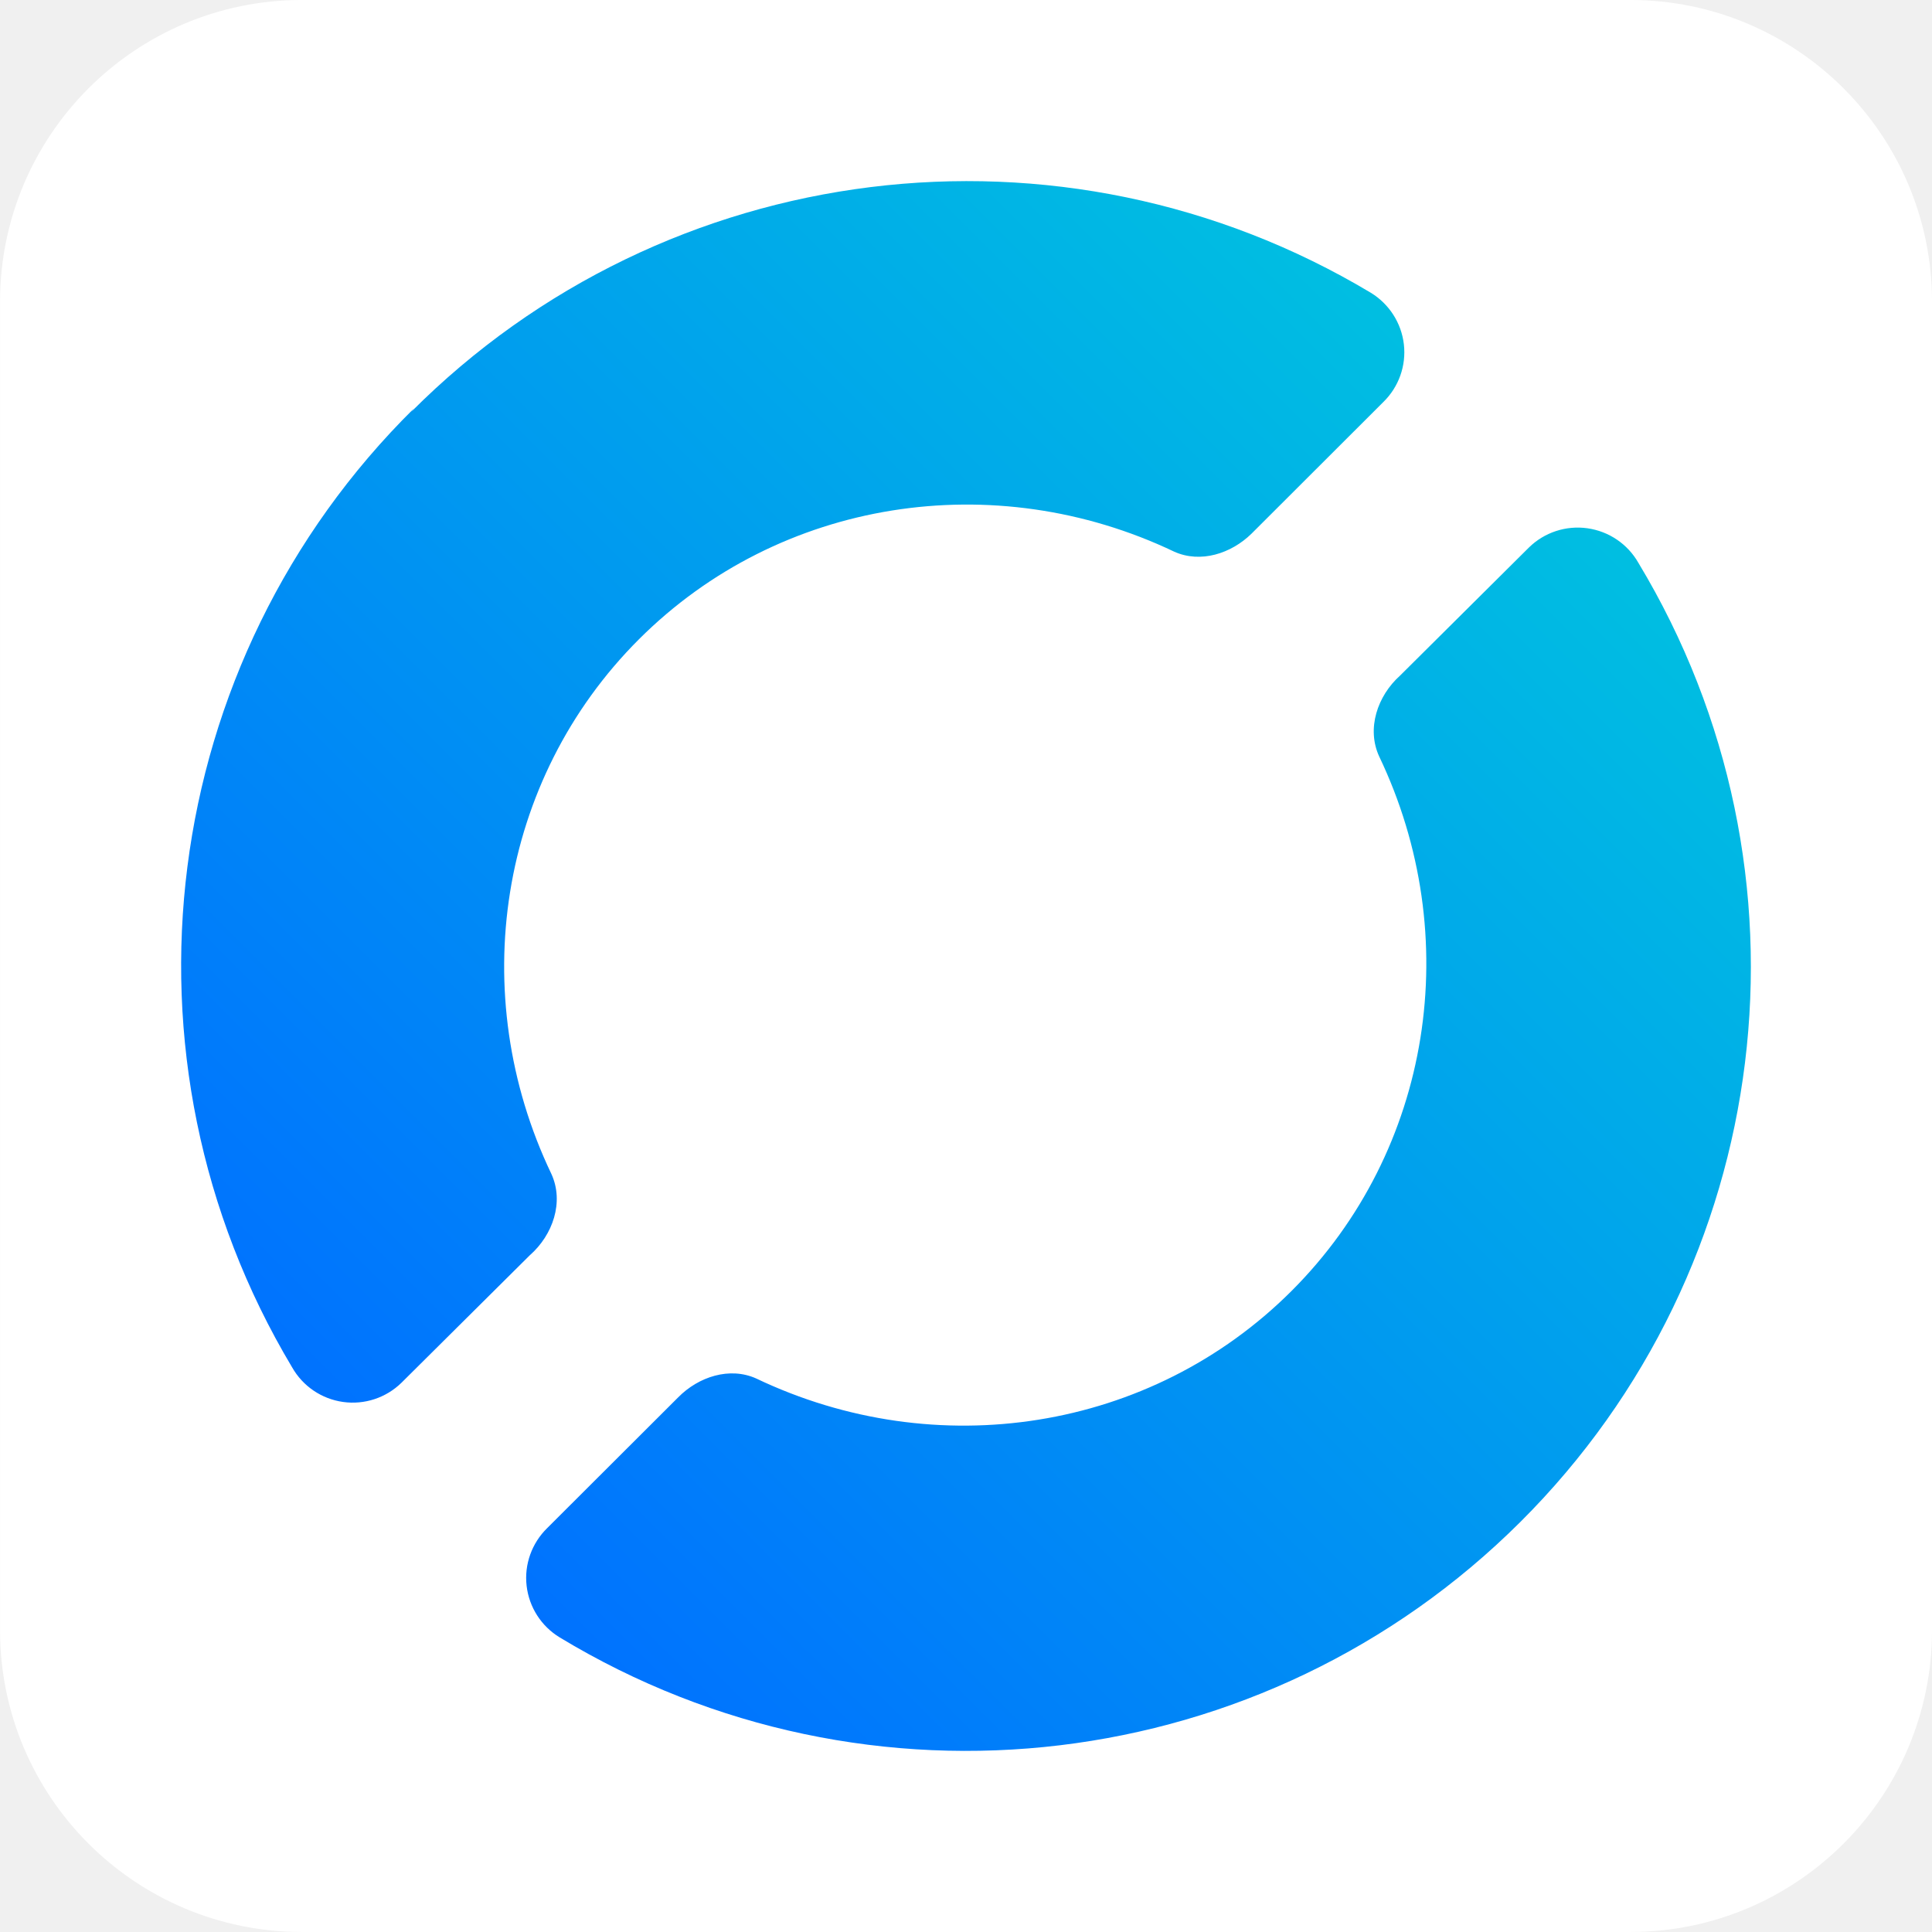
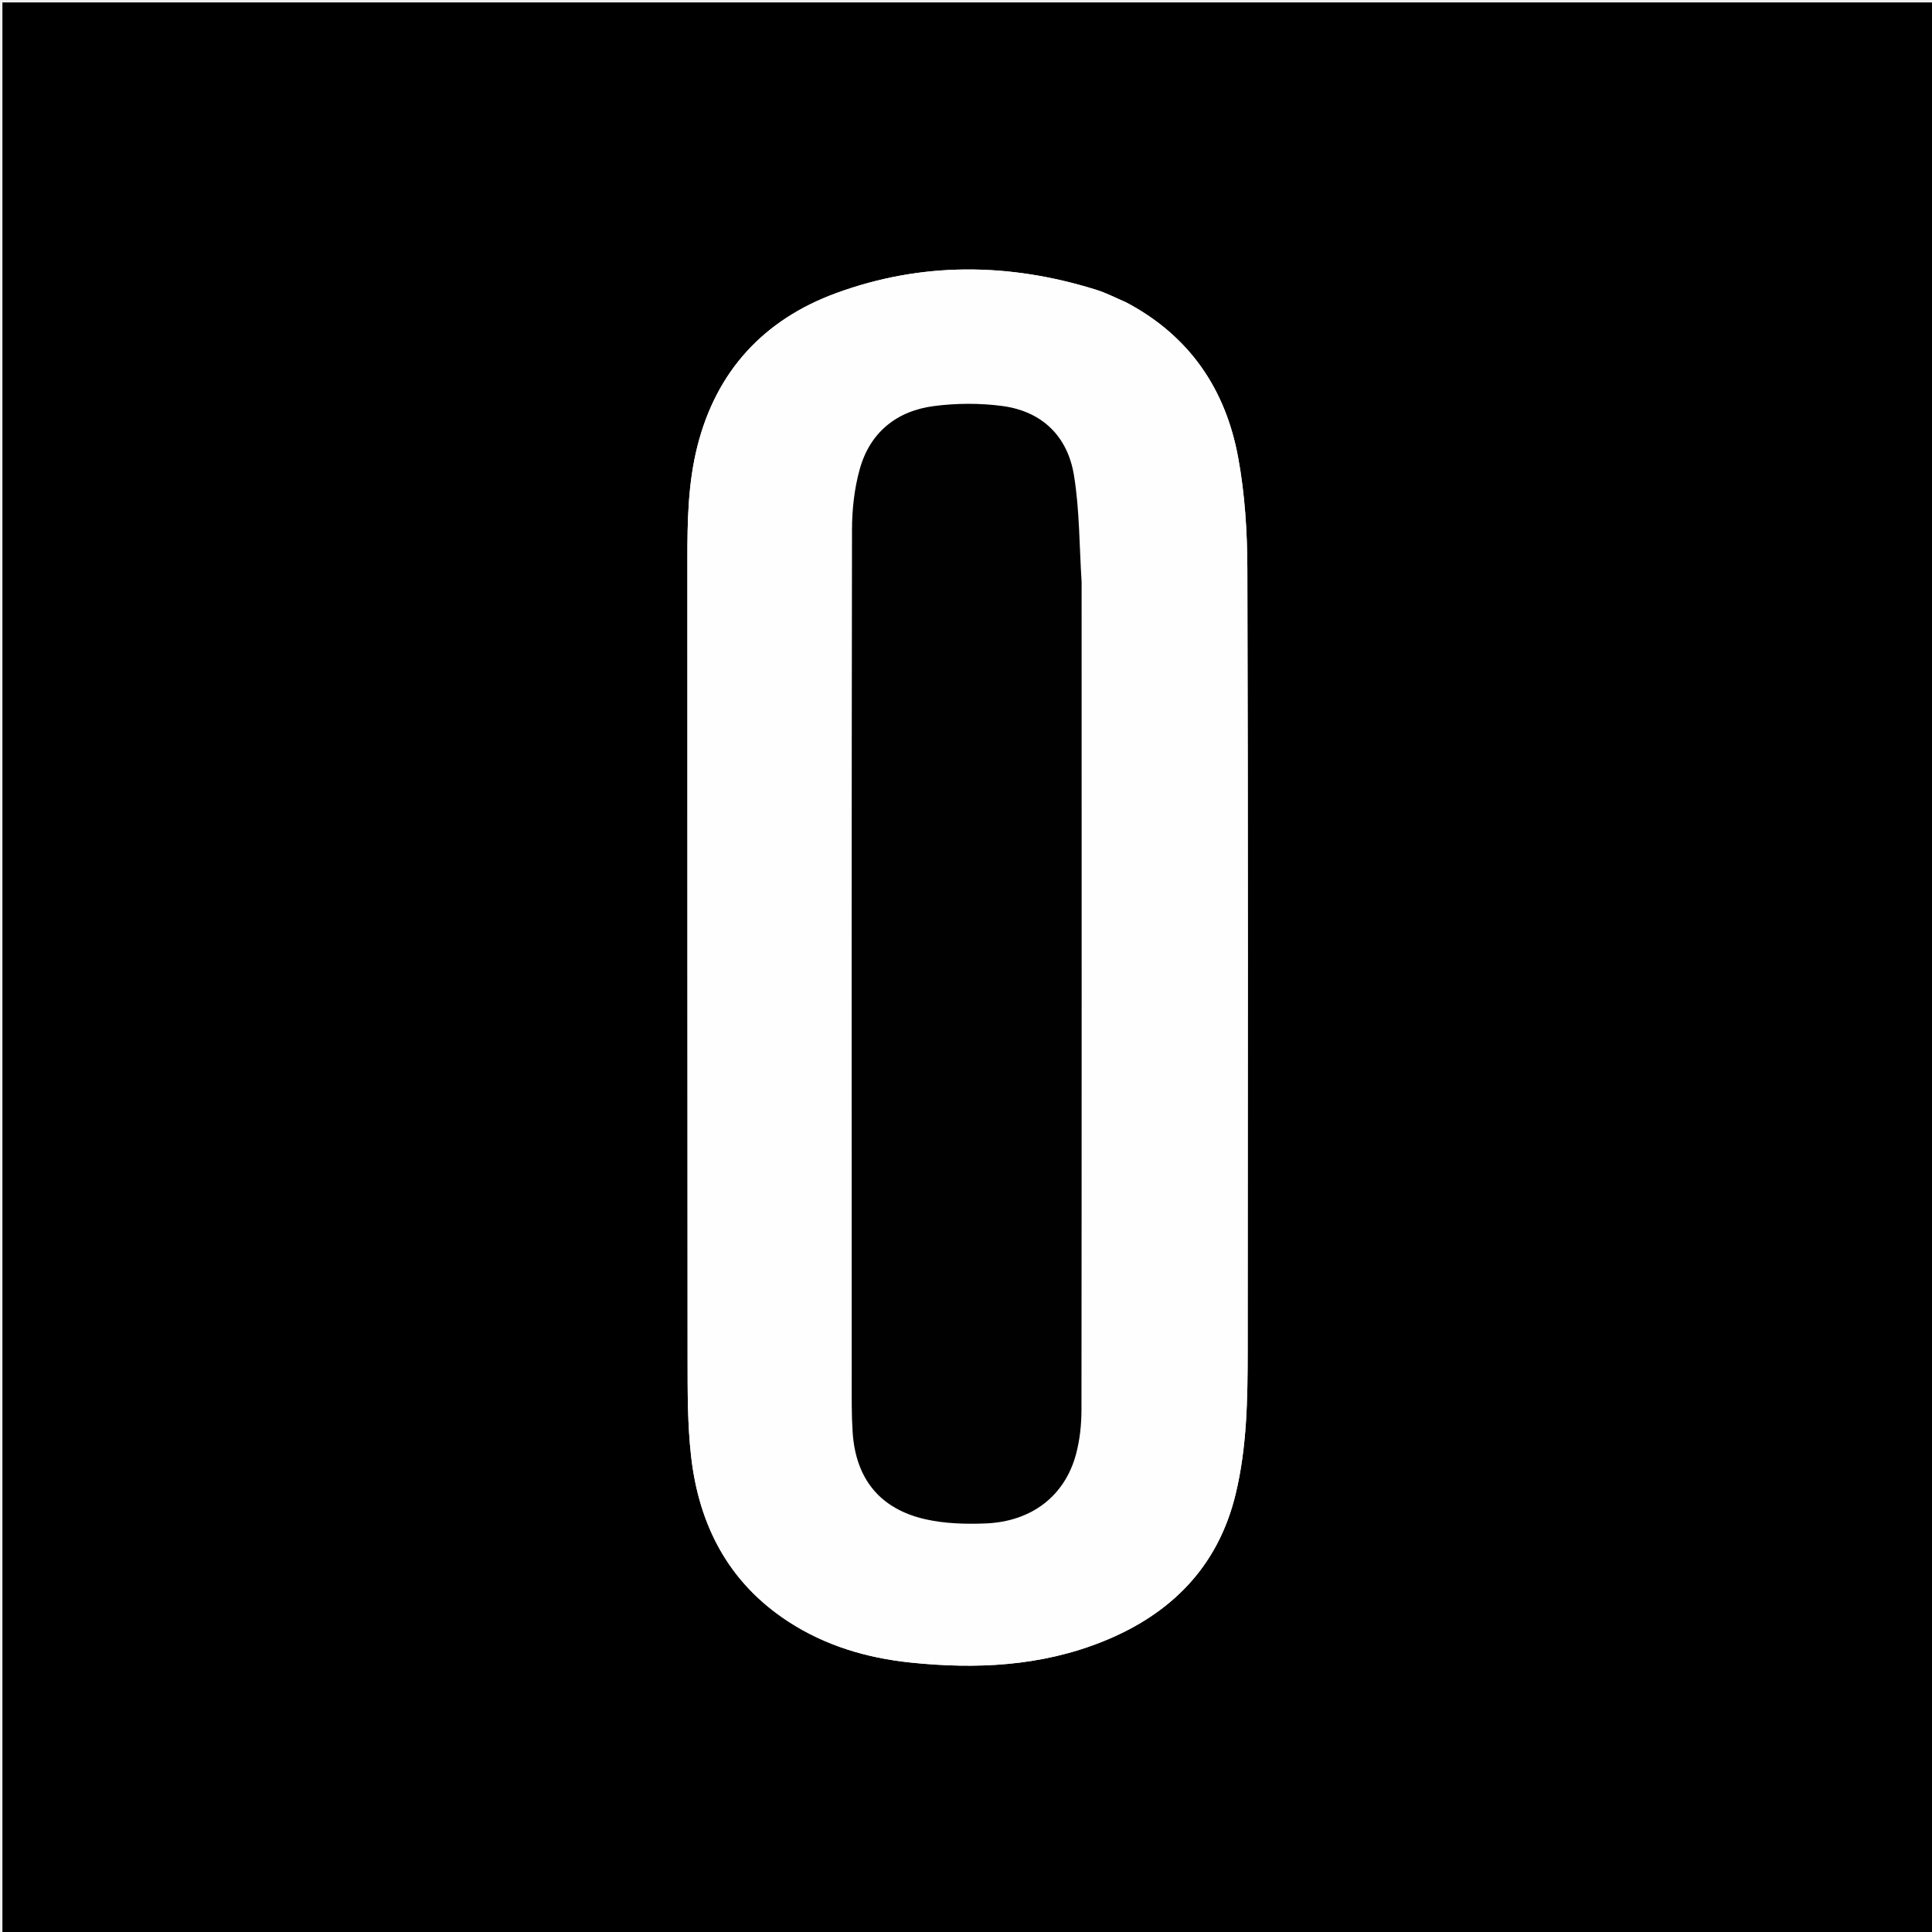
- <svg xmlns="http://www.w3.org/2000/svg" xmlns:xlink="http://www.w3.org/1999/xlink" style="isolation:isolate" viewBox="66.993 897.484 32 32" version="1.1" id="svg11" xml:space="preserve" width="32" height="32">
-   <defs id="defs15">
-     <linearGradient xlink:href="#a" id="linearGradient765" gradientUnits="userSpaceOnUse" gradientTransform="matrix(26.00048,0,0,25.99936,17.98453,891.7487)" x1="0.148" y1="0.851" x2="0.845" y2="0.154" />
-   </defs>
-   <linearGradient id="a" x1="0.148" x2="0.845" y1="0.851" y2="0.154" gradientTransform="matrix(26.301,0,0,26.331,90.67354,911.7572)" gradientUnits="userSpaceOnUse">
-     <stop offset="0" stop-color="#004ba6" id="stop4" style="stop-color:#0071ff;stop-opacity:1;" />
-     <stop offset="1" stop-color="#00bfe1" id="stop6" style="stop-color:#00bfe1;stop-opacity:1;" />
-   </linearGradient>
-   <g id="g763" transform="translate(52.0085,8.73577)">
-     <g id="g761">
-       <rect style="fill:#ffffff;fill-opacity:1;stroke:none;stroke-width:1;stroke-dasharray:none;stroke-opacity:1;paint-order:fill markers stroke" id="rect757" width="32" height="32" x="14.985" y="888.748" rx="5" ry="5" />
-       <path fill="url(#a)" d="m 40.309,897.816 -2.135,2.122 c -0.376,0.337 -0.557,0.879 -0.347,1.337 1.423,2.976 0.883,6.524 -1.451,8.856 -2.335,2.331 -5.887,2.871 -8.867,1.449 -0.439,-0.197 -0.954,-0.03 -1.292,0.313 l -2.17,2.166 c -0.255,0.25 -0.381,0.602 -0.34,0.956 0.041,0.354 0.243,0.669 0.548,0.854 5.113,3.095 11.679,2.306 15.911,-1.912 4.232,-4.216 5.039,-10.773 1.955,-15.887 -0.177,-0.311 -0.489,-0.522 -0.844,-0.572 -0.355,-0.05 -0.713,0.068 -0.968,0.318 z M 21.843,895.511 c -4.253,4.2 -5.086,10.758 -2.02,15.885 0.177,0.312 0.488,0.523 0.843,0.573 0.355,0.05 0.713,-0.068 0.969,-0.319 l 2.123,-2.109 c 0.385,-0.337 0.572,-0.885 0.359,-1.349 -1.423,-2.976 -0.884,-6.524 1.451,-8.856 2.334,-2.331 5.887,-2.871 8.866,-1.45 0.434,0.195 0.942,0.033 1.281,-0.3 l 2.182,-2.179 c 0.255,-0.249 0.381,-0.601 0.34,-0.956 -0.041,-0.353 -0.243,-0.668 -0.548,-0.854 -5.122,-3.068 -11.678,-2.255 -15.893,1.972 z" id="path759" style="fill:url(#linearGradient765);stroke-width:0.988" />
-     </g>
-   </g>
+ <svg xmlns="http://www.w3.org/2000/svg" version="1.1" id="Layer_1" x="0px" y="0px" width="100%" viewBox="0 0 800 800" enable-background="new 0 0 800 800" xml:space="preserve">
+   <path fill="#000000" opacity="1" stroke="none" d=" M500,801   C333.333,801 167.167,801 1,801   C1,534.333 1,267.667 1,1   C267.667,1 534.333,1 801,1   C801,267.667 801,534.333 801,801   C700.833,801 600.667,801 500,801  M466.29,125.173   C462.166,123.426 458.154,121.318 453.899,119.989   C417.833,108.717 381.601,108.378 346.115,121.42   C316.343,132.361 296.607,153.569 288.735,184.925   C284.885,200.261 284.623,215.879 284.63,231.559   C284.679,342.04 284.612,452.521 284.716,563.002   C284.729,576.316 284.67,589.728 286.16,602.924   C289.391,631.539 301.645,655.328 326.43,671.465   C341.802,681.474 358.933,686.533 377.005,688.419   C404.135,691.251 430.986,690.005 456.604,679.727   C484.811,668.41 504.407,648.842 511.684,618.539   C516.349,599.114 516.621,579.255 516.635,559.433   C516.708,451.452 516.818,343.47 516.505,235.489   C516.461,220.076 515.47,204.431 512.669,189.31   C507.475,161.267 492.734,139.232 466.29,125.173  z" />
+   <path fill="#FEFEFE" opacity="1" stroke="none" d=" M466.602,125.375   C492.734,139.232 507.475,161.267 512.669,189.31   C515.47,204.431 516.461,220.076 516.505,235.489   C516.818,343.47 516.708,451.452 516.635,559.433   C516.621,579.255 516.349,599.114 511.684,618.539   C504.407,648.842 484.811,668.41 456.604,679.727   C430.986,690.005 404.135,691.251 377.005,688.419   C358.933,686.533 341.802,681.474 326.43,671.465   C301.645,655.328 289.391,631.539 286.16,602.924   C284.67,589.728 284.729,576.316 284.716,563.002   C284.612,452.521 284.679,342.04 284.63,231.559   C284.623,215.879 284.885,200.261 288.735,184.925   C296.607,153.569 316.343,132.361 346.115,121.42   C381.601,108.378 417.833,108.717 453.899,119.989   C458.154,121.318 462.166,123.426 466.602,125.375  M447.87,240.5   C446.909,225.911 447.038,211.144 444.696,196.779   C442.063,180.625 431.479,170.289 414.988,168.113   C405.719,166.89 396.027,166.936 386.751,168.142   C371.281,170.153 360.249,179.03 356.003,194.271   C353.763,202.307 352.815,210.95 352.8,219.322   C352.603,336.77 352.661,454.219 352.683,571.668   C352.684,578.827 352.594,586.006 353.069,593.14   C354.354,612.402 364.405,624.856 383.264,629.106   C391.257,630.907 399.794,631.142 408.035,630.824   C427.148,630.087 440.934,619.457 445.568,602.103   C447.136,596.23 447.803,589.947 447.809,583.85   C447.926,469.734 447.881,355.617 447.87,240.5  z" />
+   <path fill="#010101" opacity="1" stroke="none" d=" M447.87,241   C447.881,355.617 447.926,469.734 447.809,583.85   C447.803,589.947 447.136,596.23 445.568,602.103   C440.934,619.457 427.148,630.087 408.035,630.824   C399.794,631.142 391.257,630.907 383.264,629.106   C364.405,624.856 354.354,612.402 353.069,593.14   C352.594,586.006 352.684,578.827 352.683,571.668   C352.661,454.219 352.603,336.77 352.8,219.322   C352.815,210.95 353.763,202.307 356.003,194.271   C360.249,179.03 371.281,170.153 386.751,168.142   C396.027,166.936 405.719,166.89 414.988,168.113   C431.479,170.289 442.063,180.625 444.696,196.779   C447.038,211.144 446.909,225.911 447.87,241  z" />
</svg>
